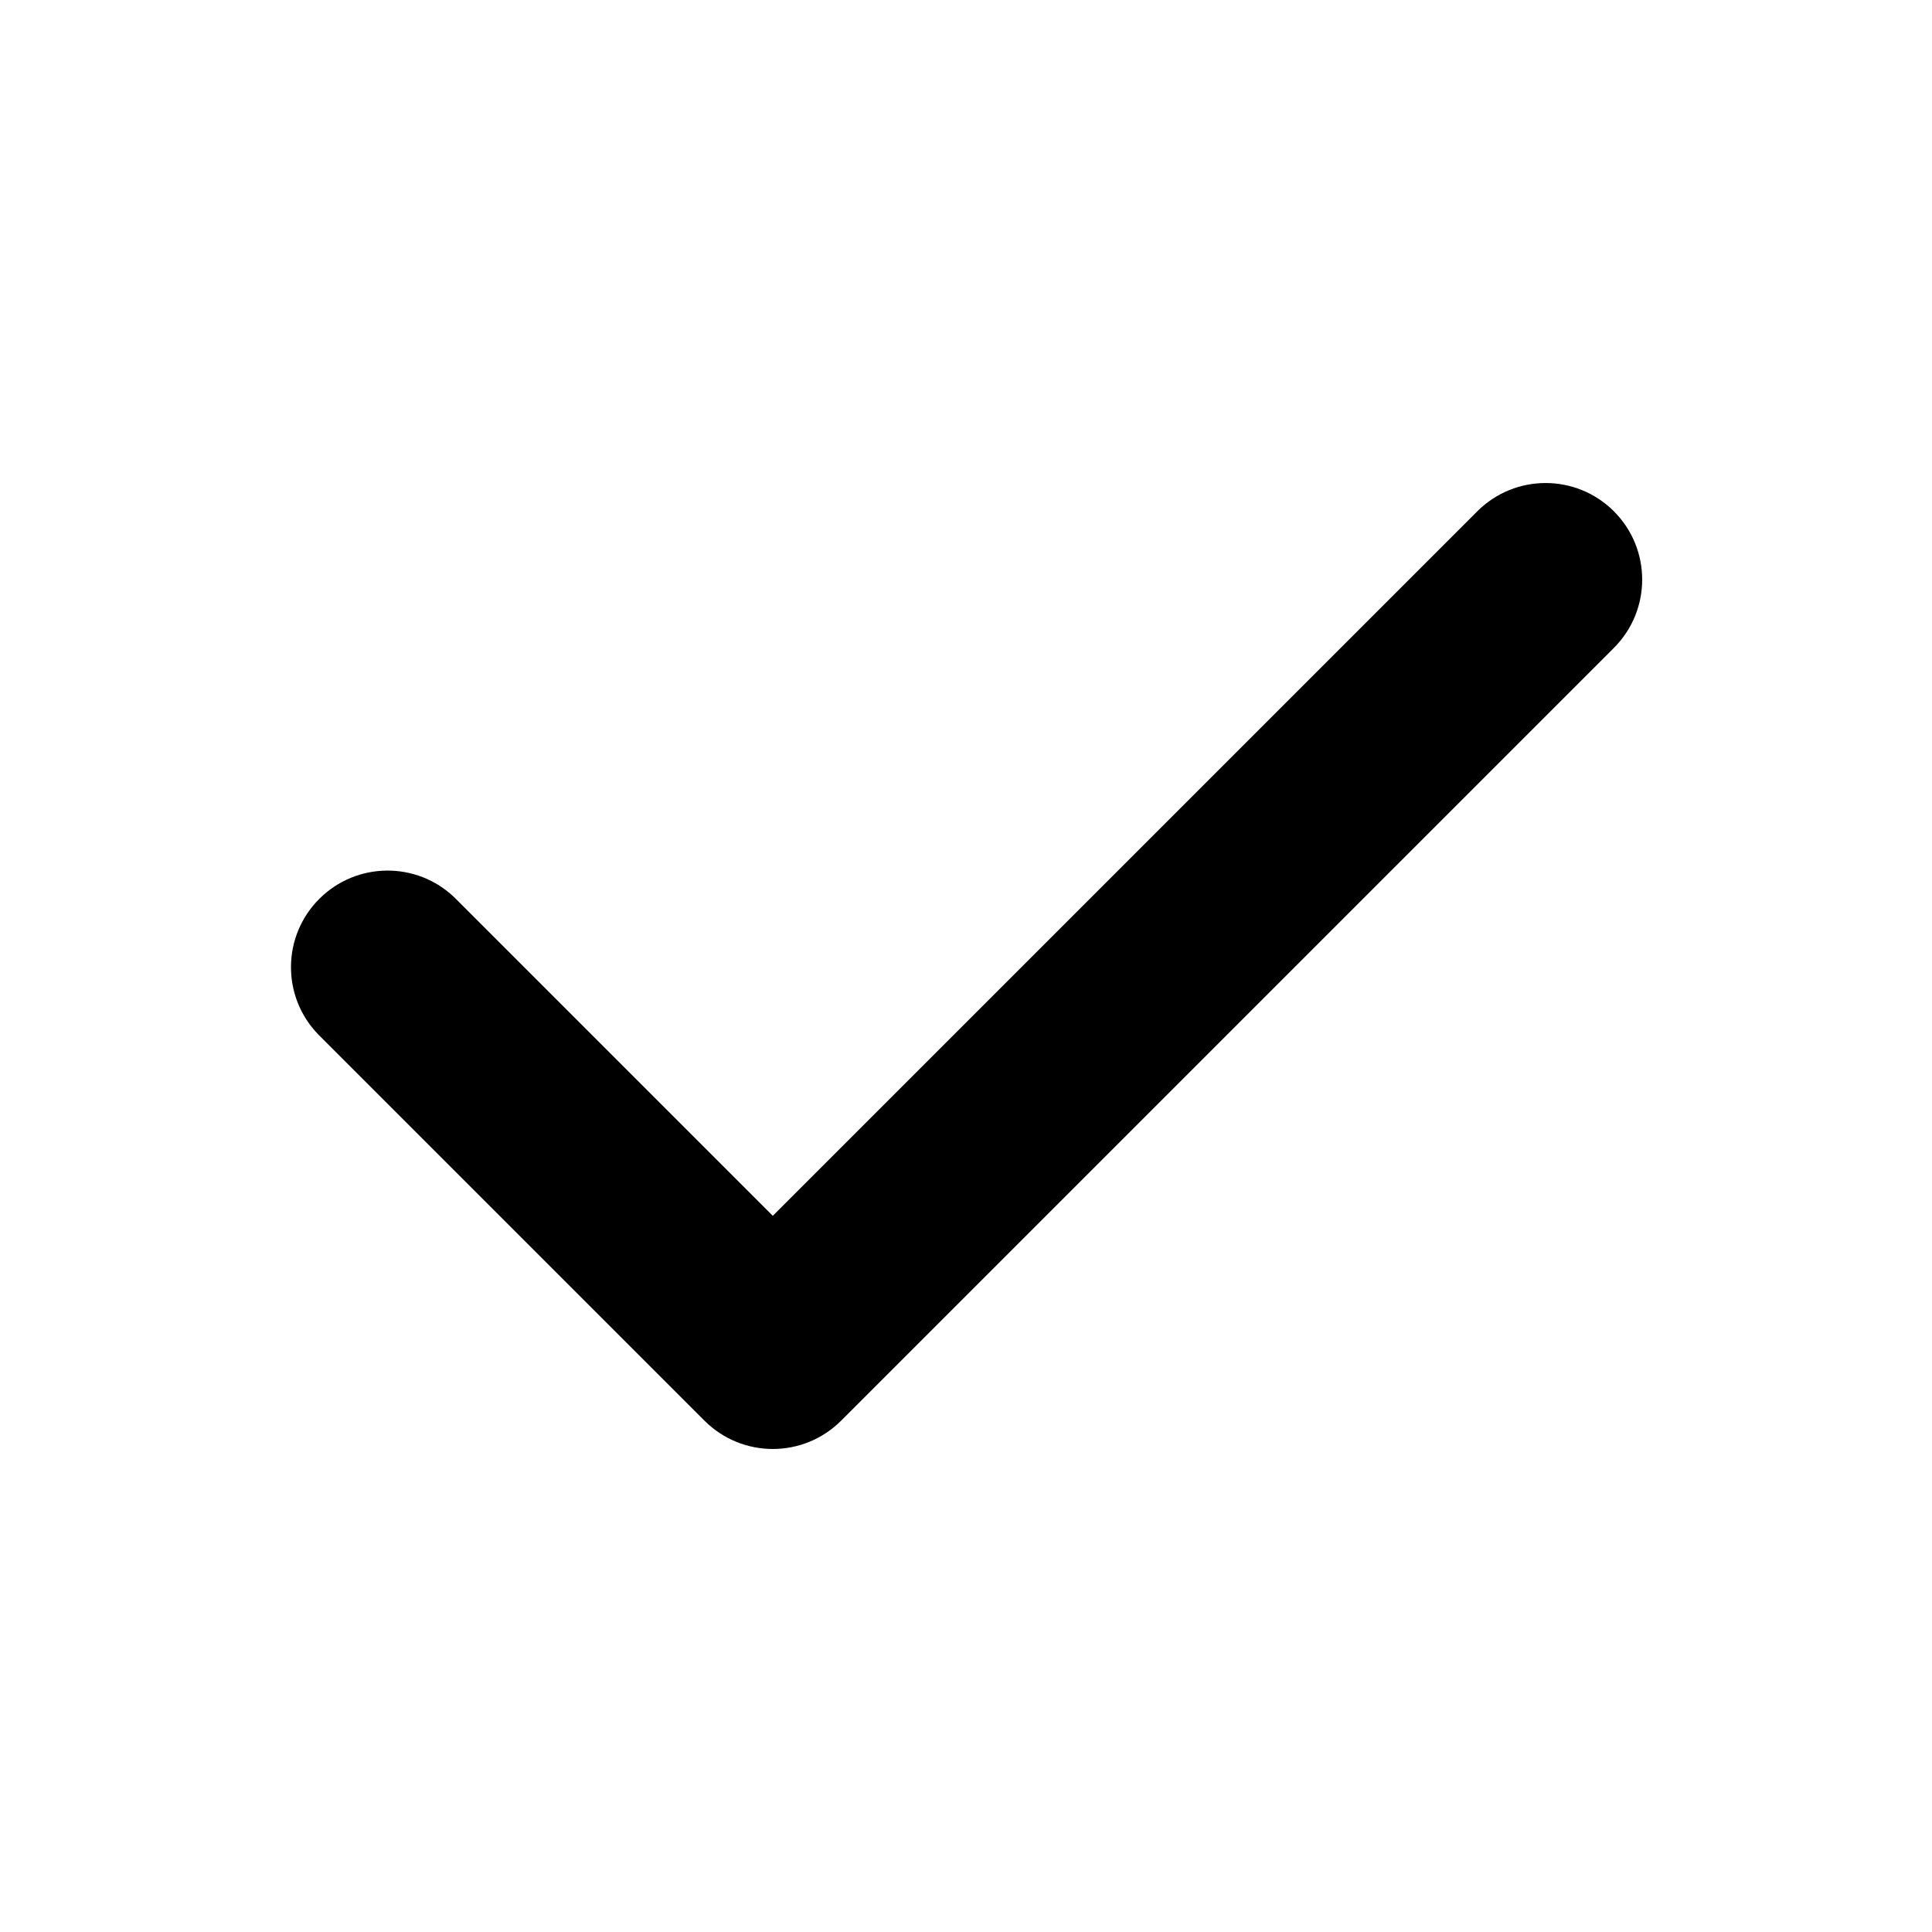
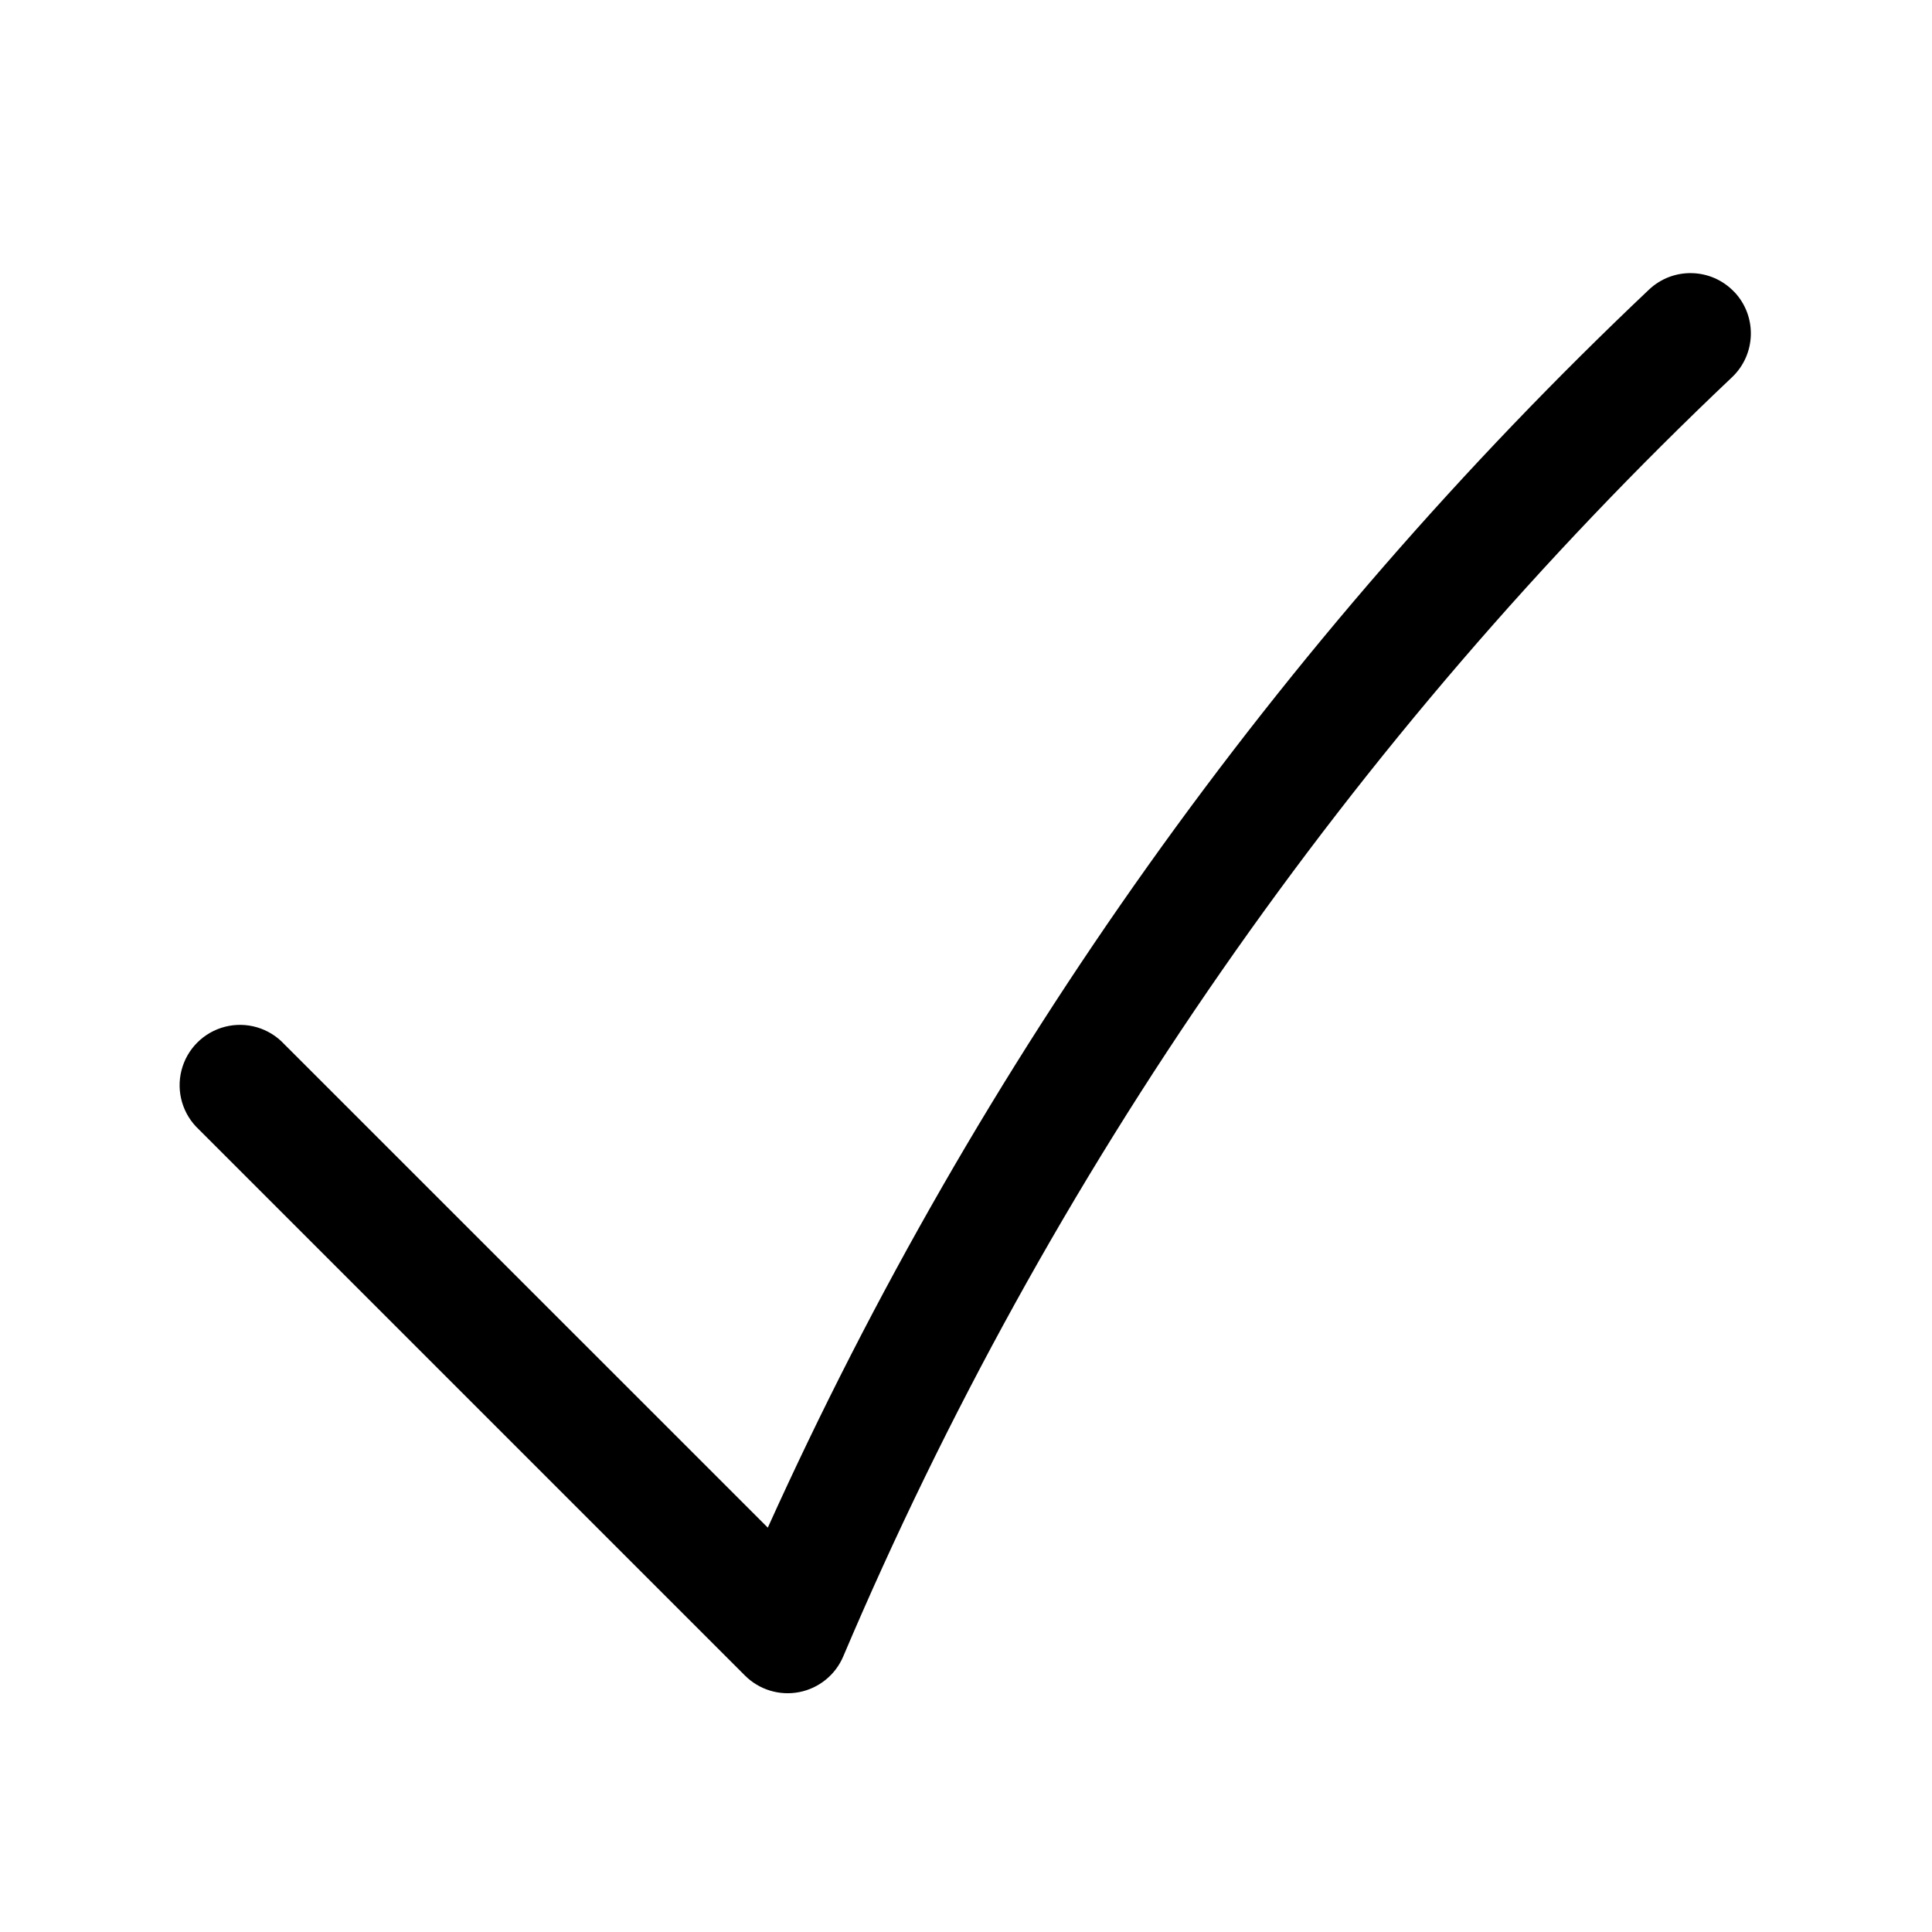
- <svg xmlns="http://www.w3.org/2000/svg" viewBox="0 0 20 20" fill="currentColor">
-   <path fill-rule="evenodd" d="M16.707 5.293a1 1 0 010 1.414l-8 8a1 1 0 01-1.414 0l-4-4a1 1 0 011.414-1.414L8 12.586l7.293-7.293a1 1 0 011.414 0z" clip-rule="evenodd" />
+ <svg xmlns="http://www.w3.org/2000/svg" viewBox="0 0 24 24" fill="currentColor" aria-hidden="true">
+   <path fill-rule="evenodd" d="M21.545 3.627a.75.75 0 01-.03 1.06 47.349 47.349 0 00-11.04 15.89.75.75 0 01-1.22.238L2.47 14.03a.75.75 0 111.06-1.06l6.008 6.007A48.87 48.87 0 0120.484 3.598a.75.75 0 011.06.029z" clip-rule="evenodd" />
</svg>
